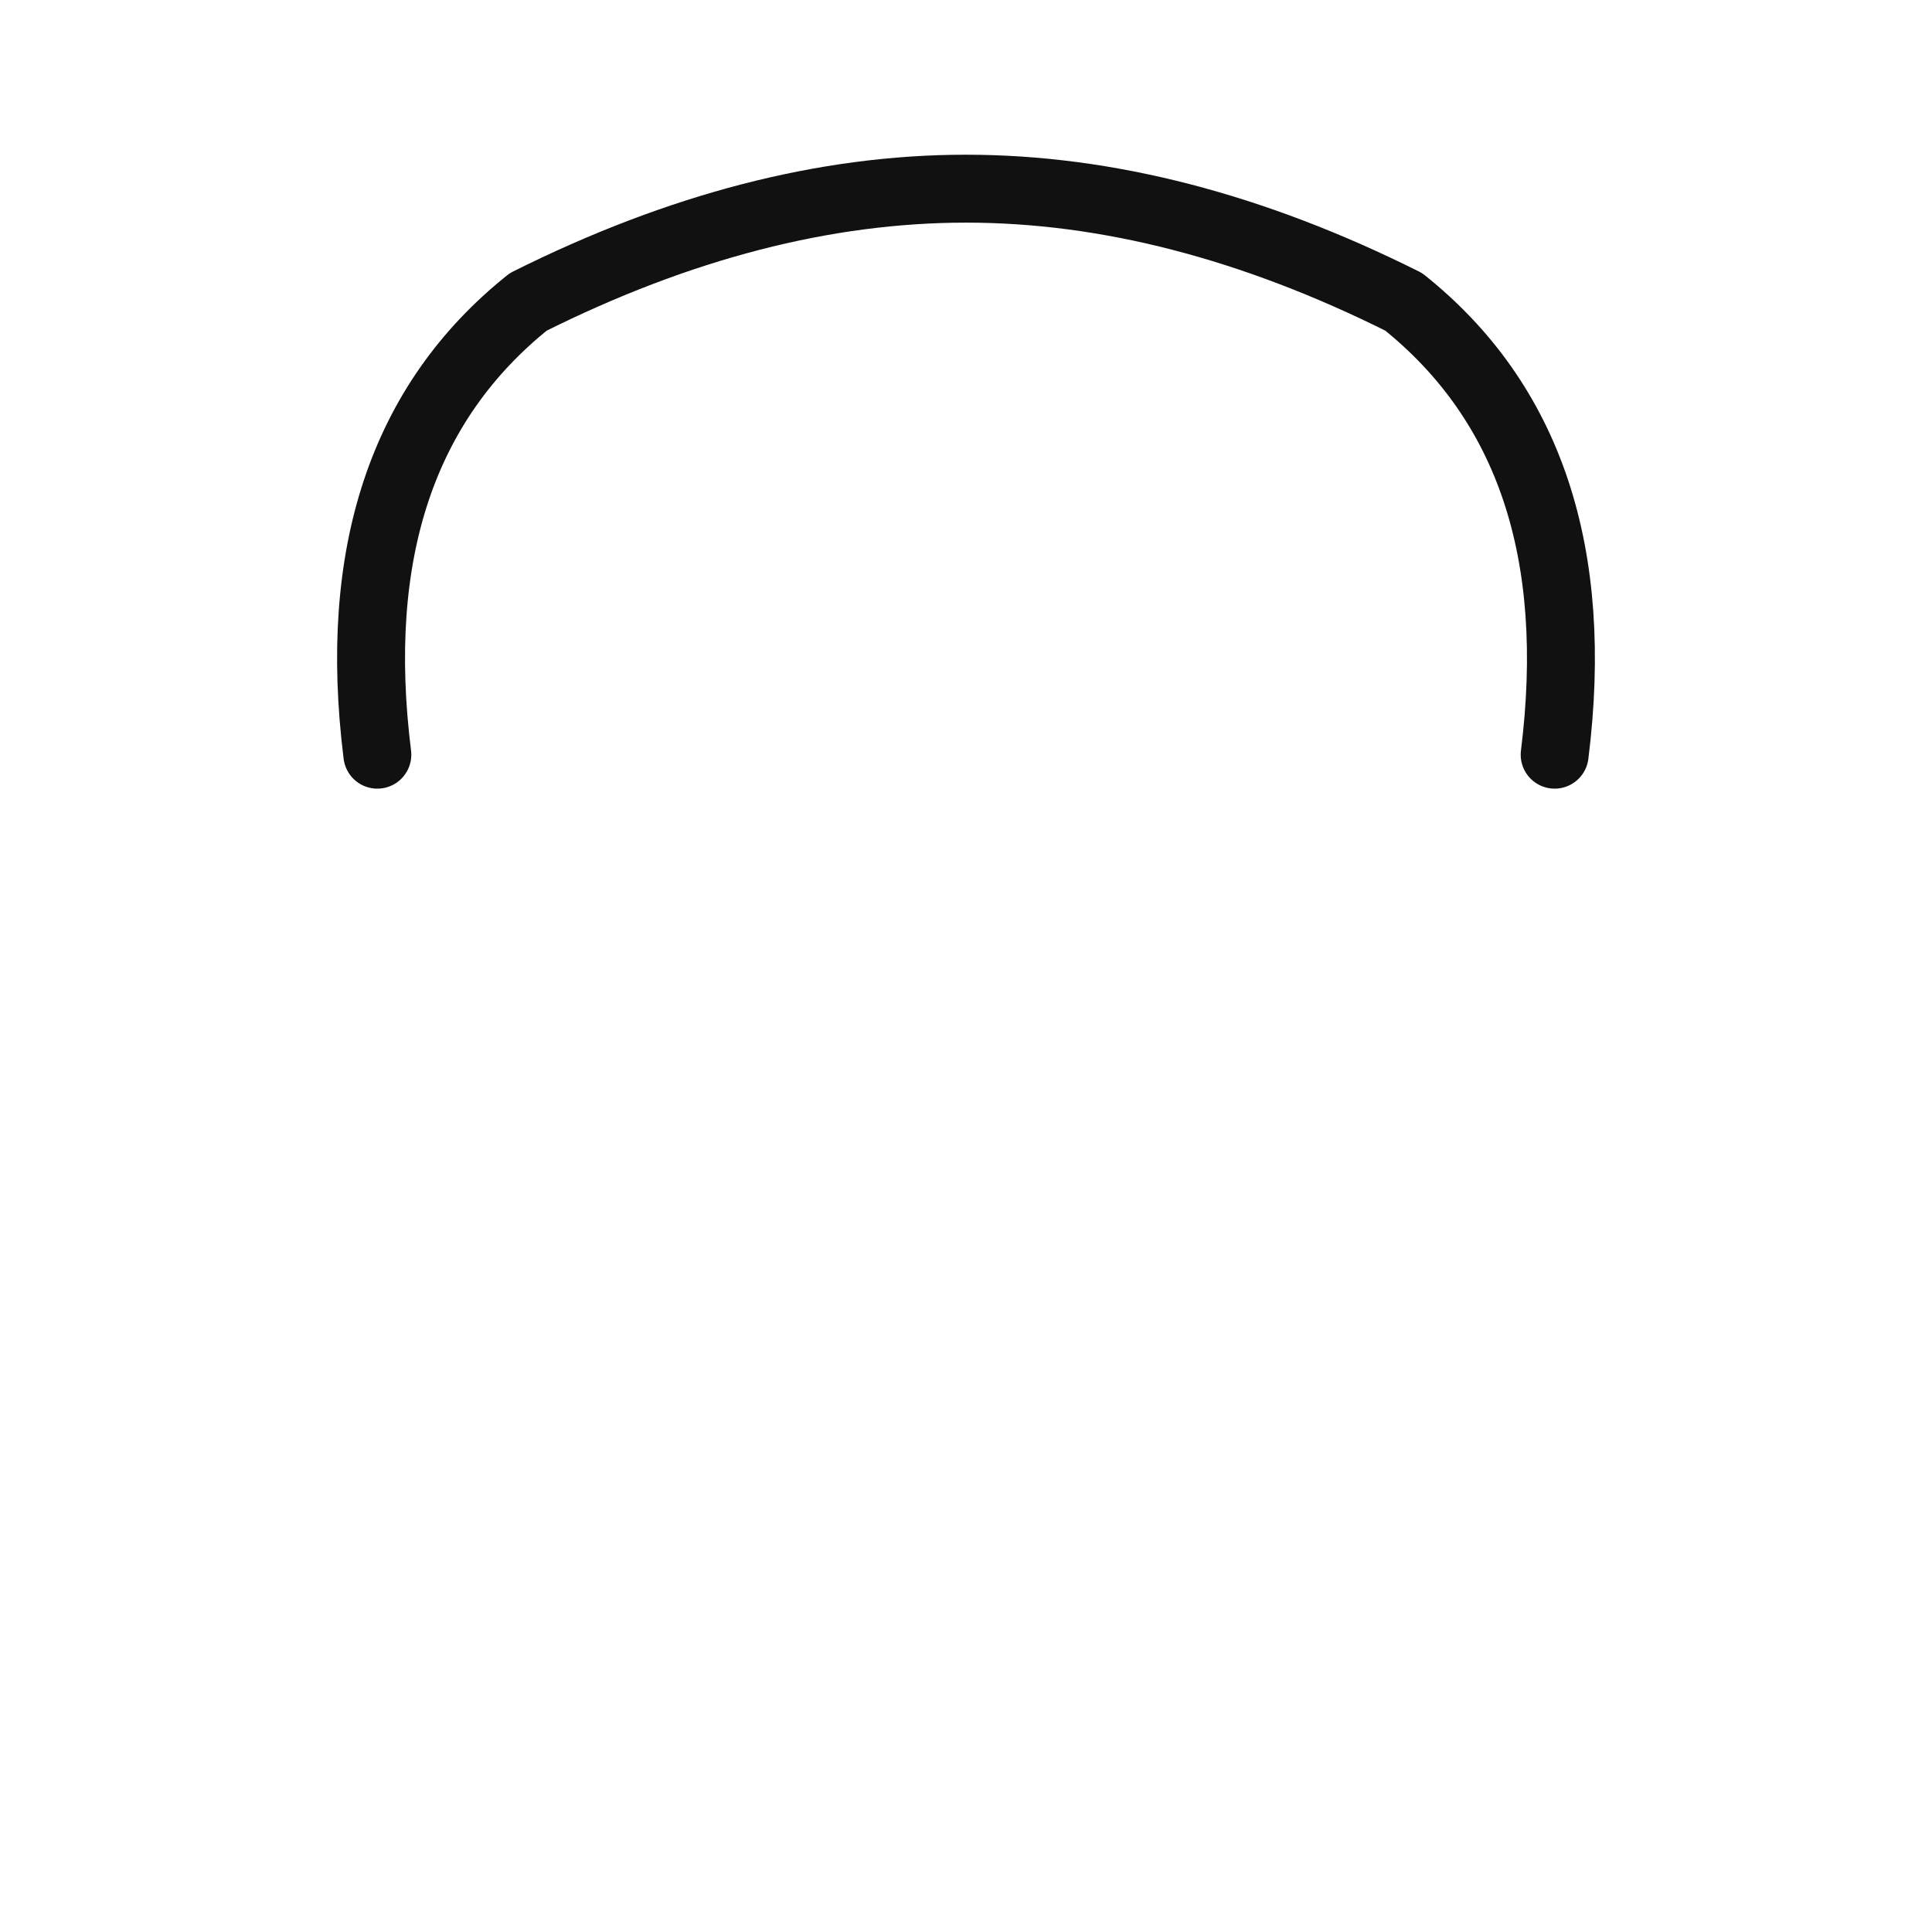
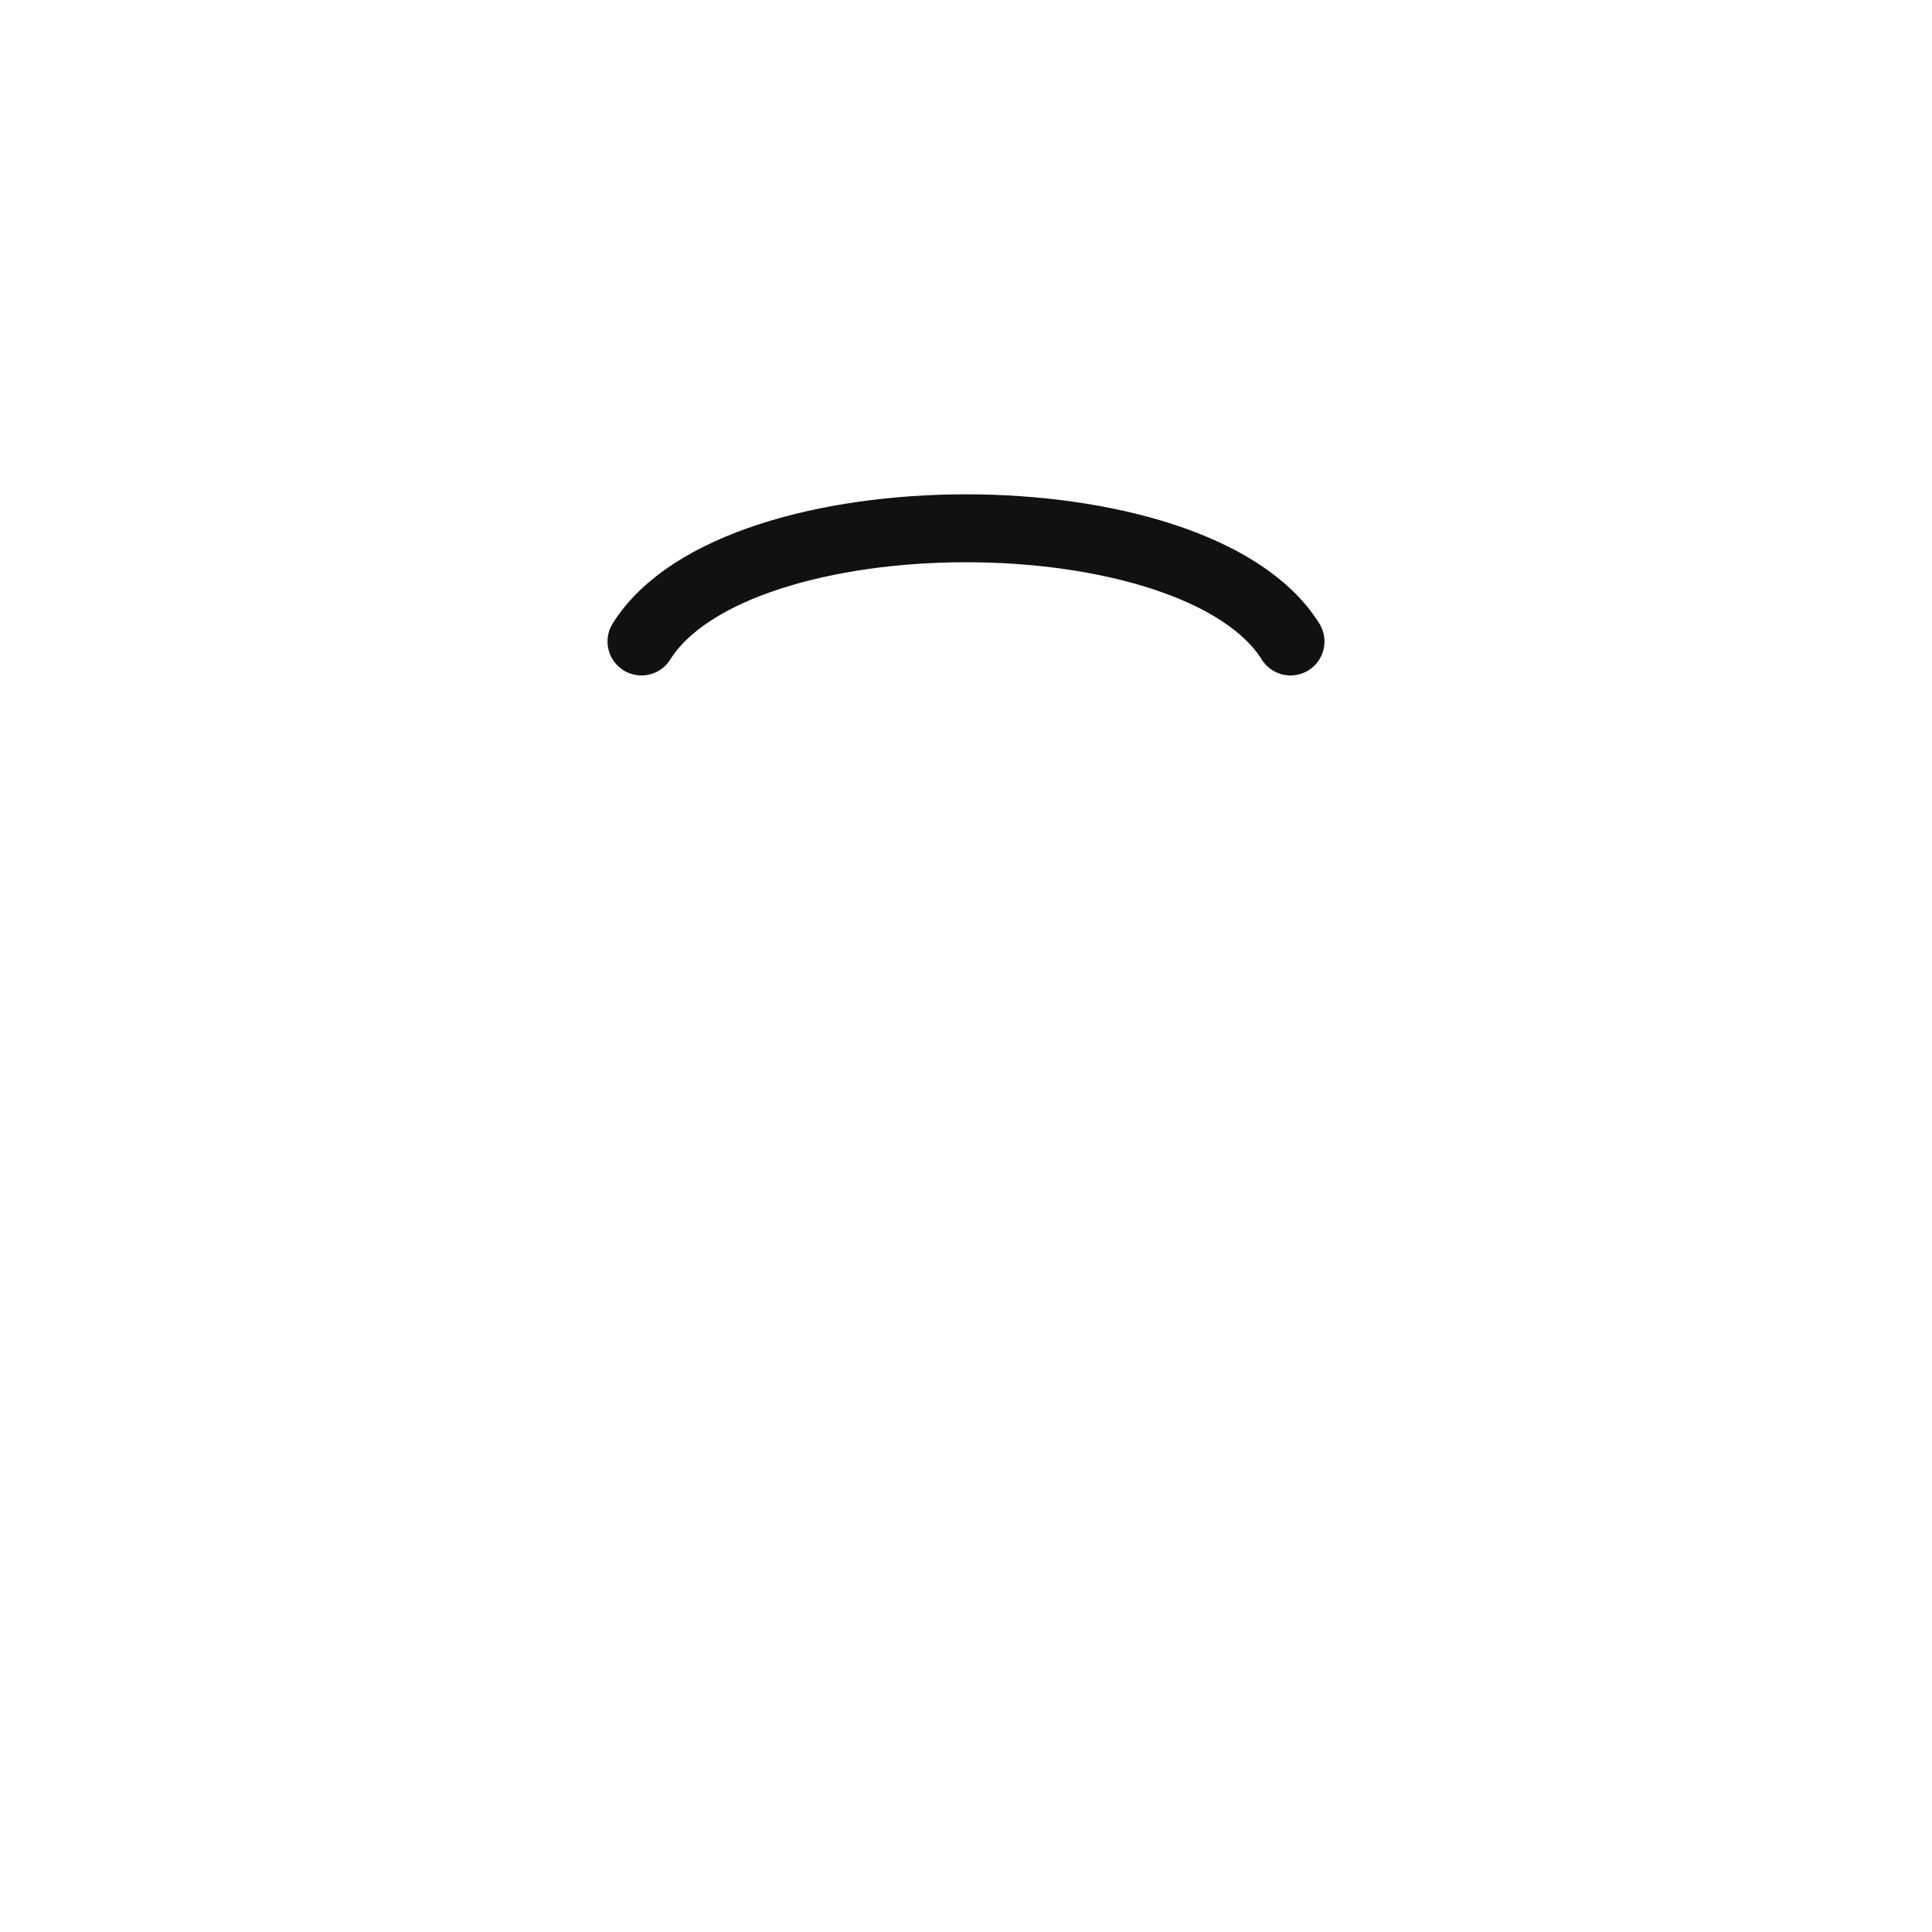
<svg xmlns="http://www.w3.org/2000/svg" width="512" height="512" viewBox="0 0 512 512">
-   <path d="M 100 200 Q 90 120 140 80 Q 200 50 256 50 Q 312 50 372 80 Q 422 120 412 200" fill="none" stroke="#111" stroke-width="18" stroke-linecap="round" stroke-linejoin="round" />
+   <path d="M170 170 C195 130, 317 130, 342 170" stroke="#111" stroke-width="18" stroke-linecap="round" fill="none" />
</svg>
